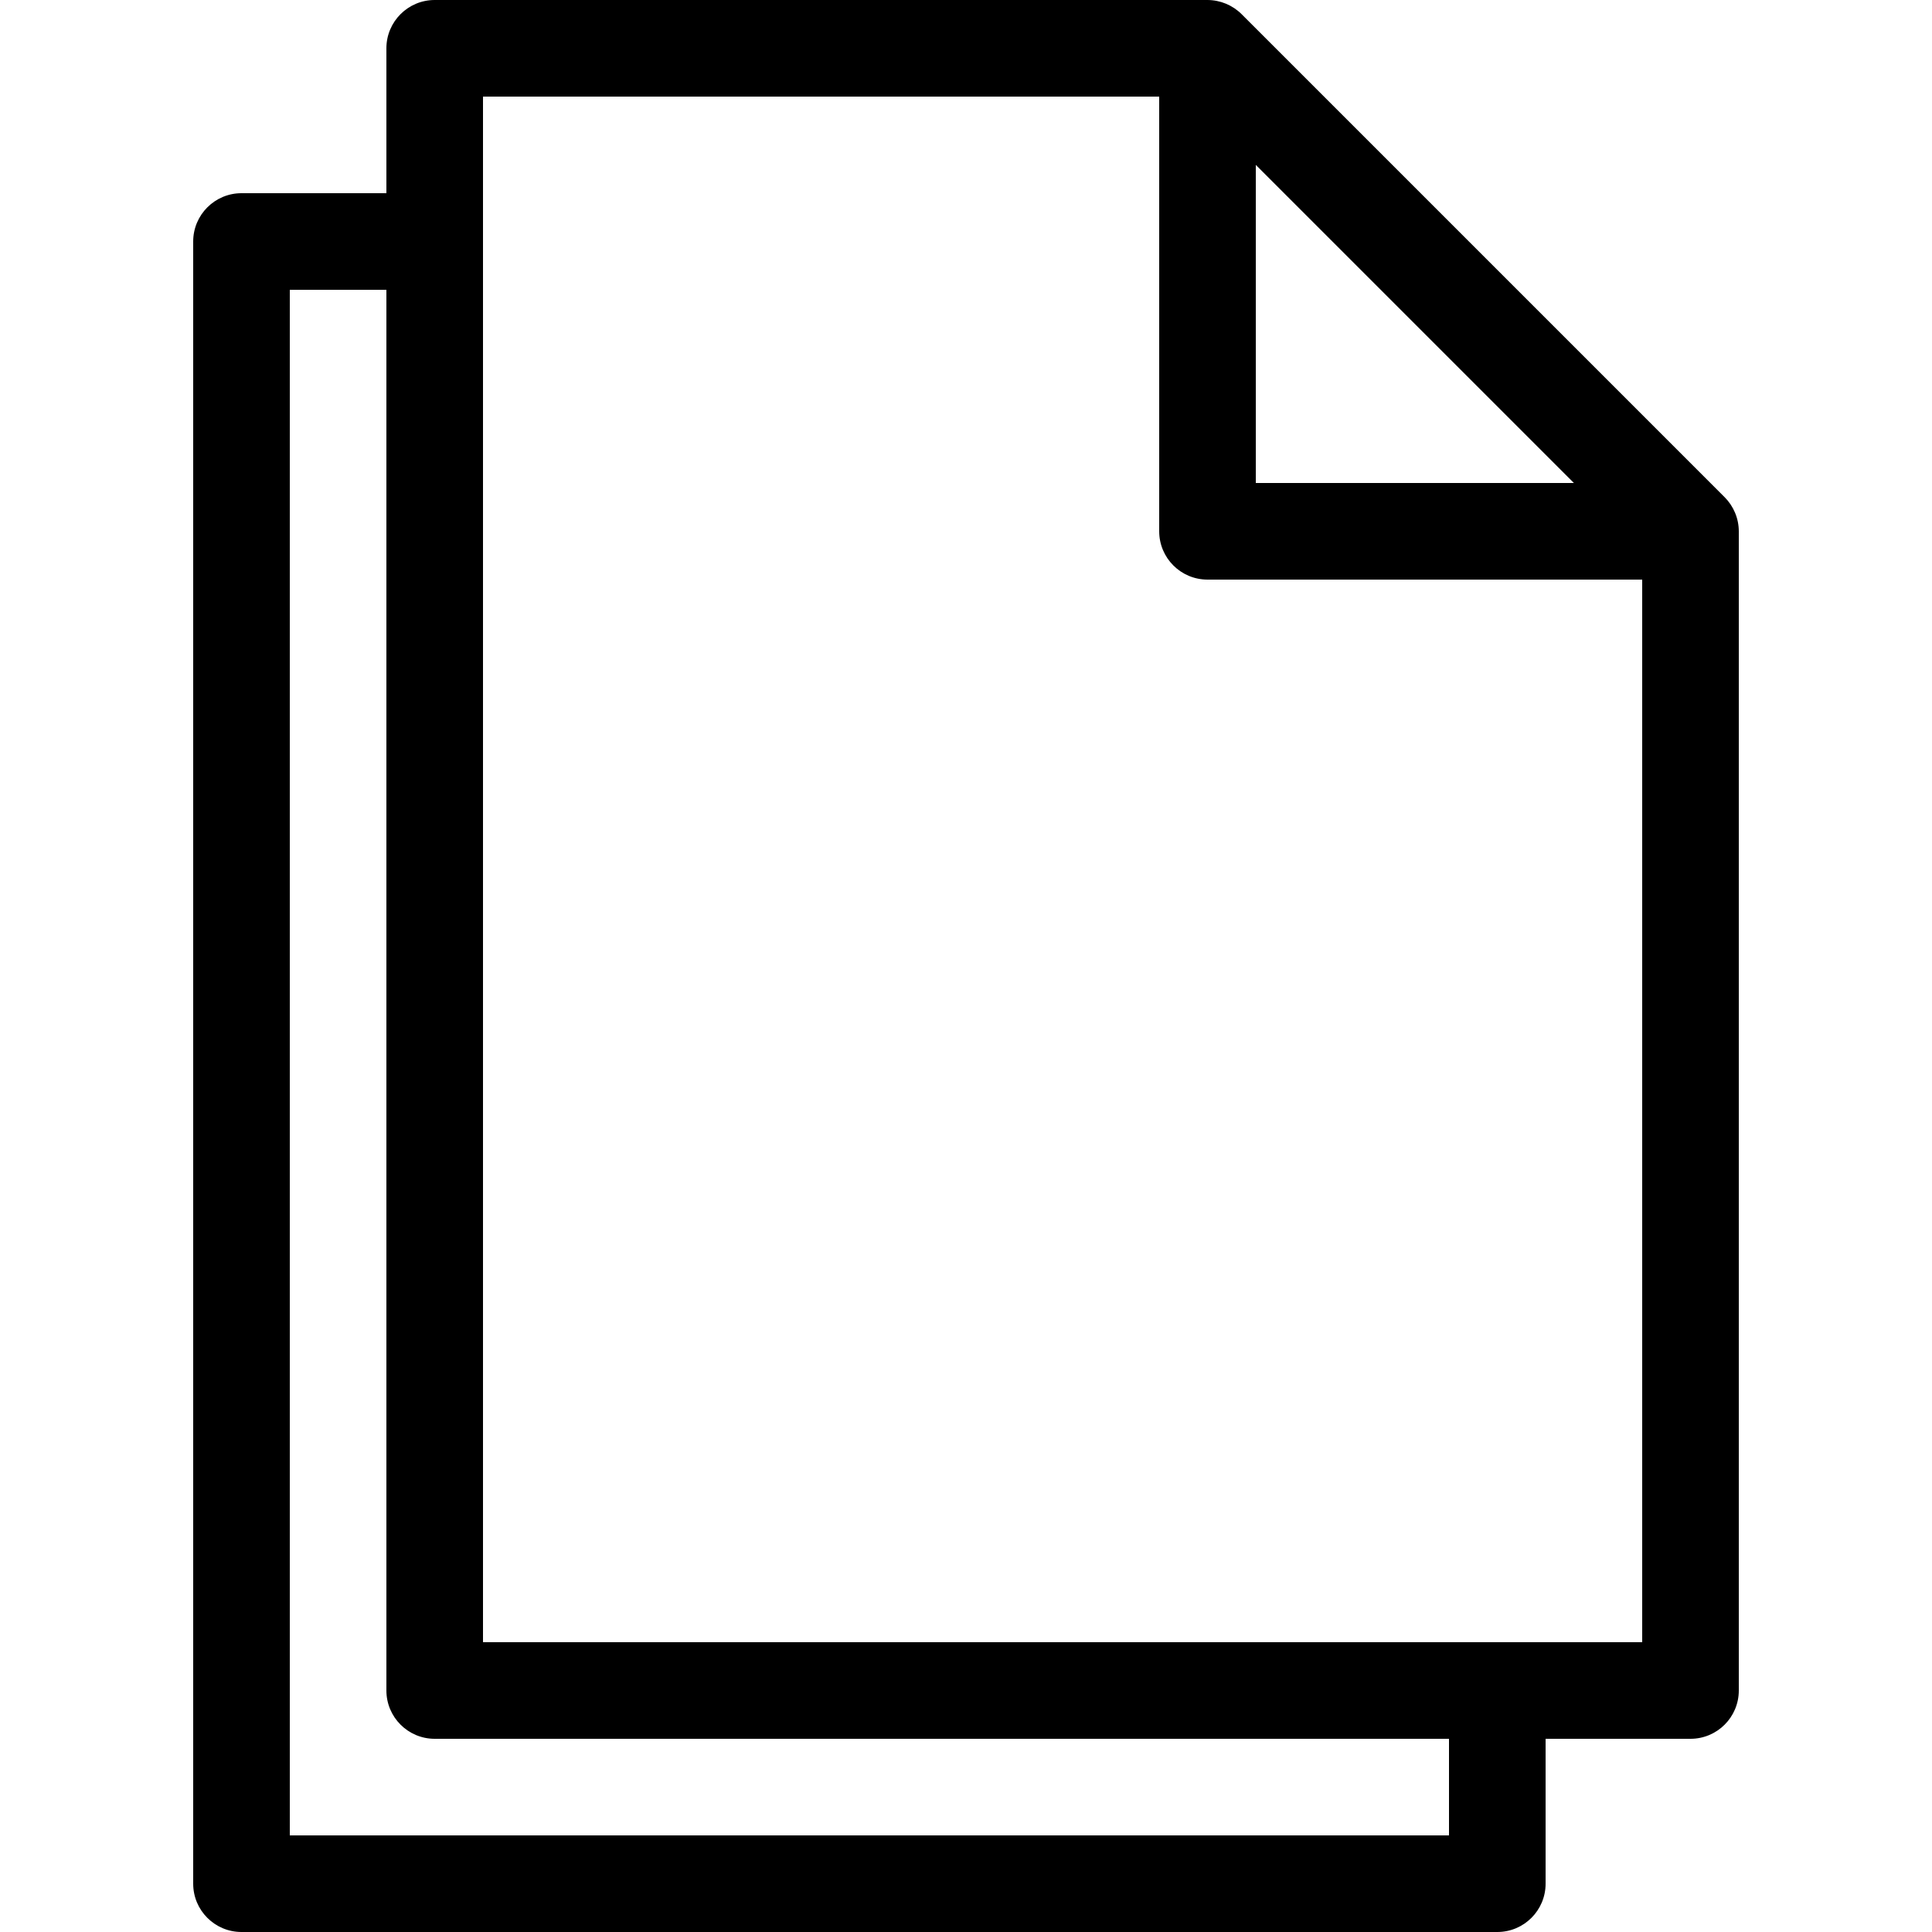
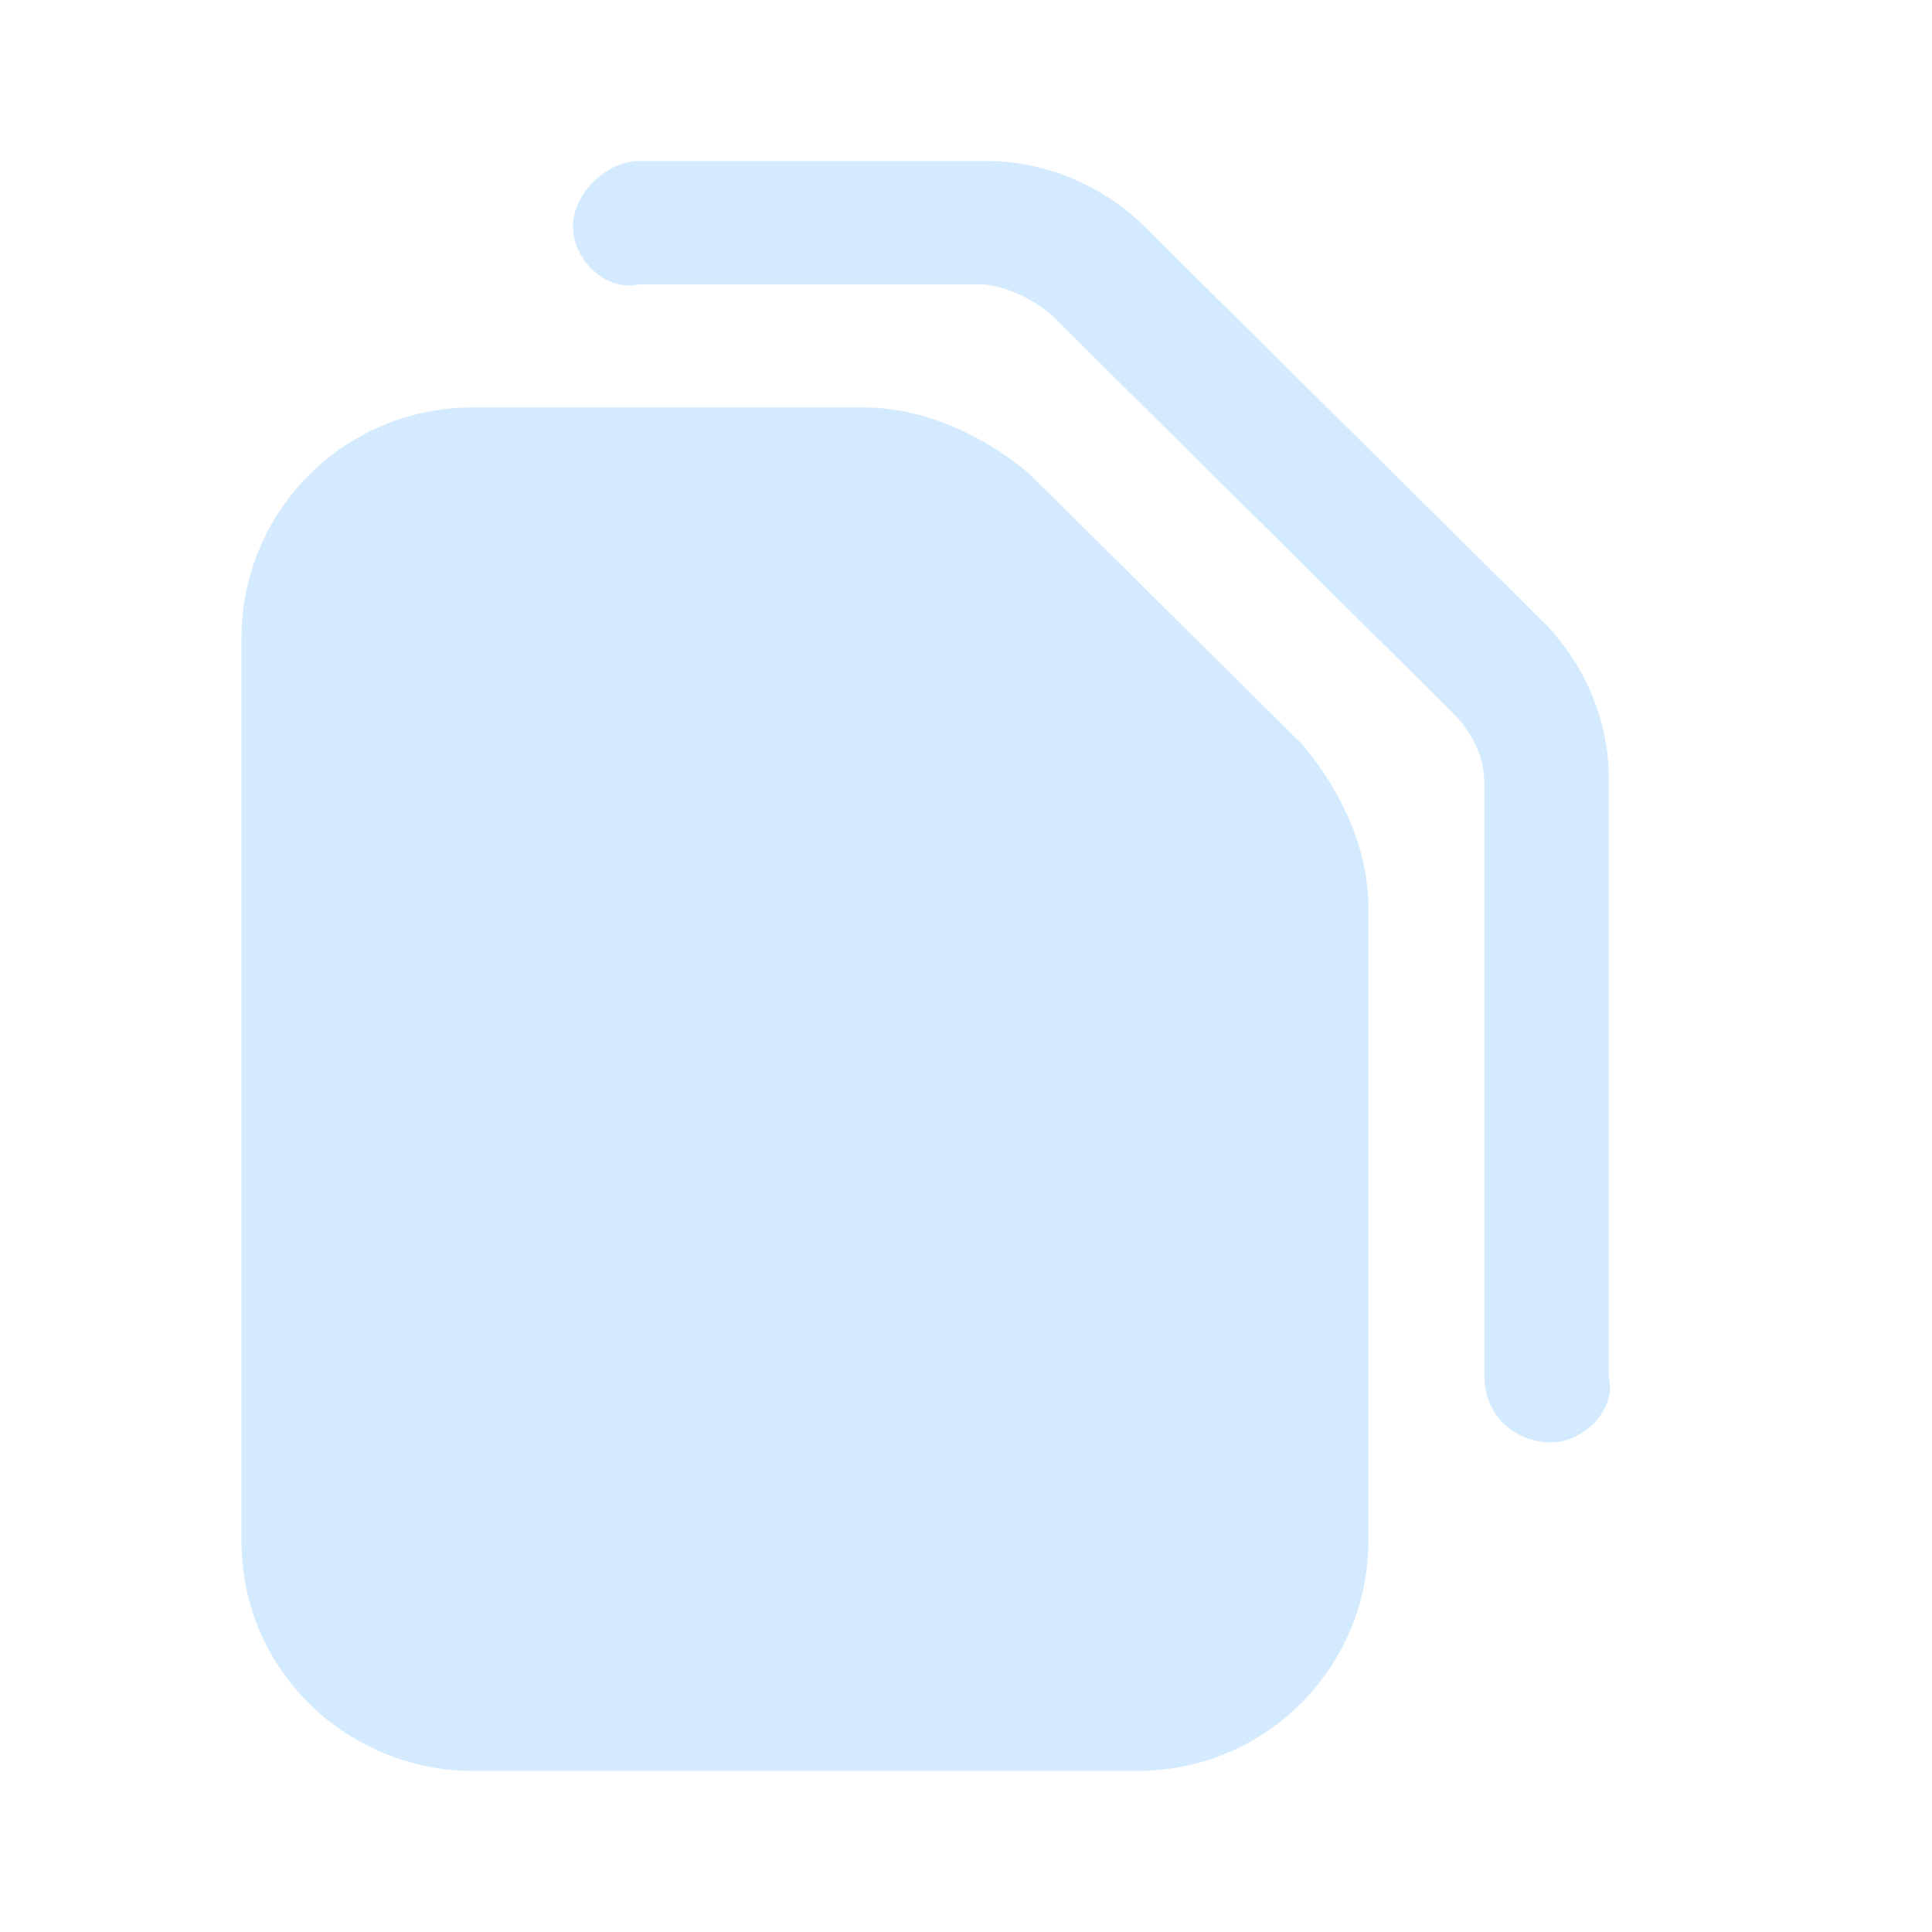
- <svg xmlns="http://www.w3.org/2000/svg" version="1.1" id="Layer_1" x="0px" y="0px" viewBox="0 0 426.667 426.667" style="enable-background:new 0 0 426.667 426.667;" xml:space="preserve">
-   <g>
-     <g>
-       <path d="M383.168,113.227c-0.537-1.284-1.319-2.451-2.304-3.435L274.197,3.125c-2.002-1.991-4.707-3.114-7.531-3.125H96    c-5.891,0-10.667,4.776-10.667,10.667v32h-32c-5.891,0-10.667,4.776-10.667,10.667V416c0,5.891,4.776,10.667,10.667,10.667    h277.333c5.891,0,10.667-4.776,10.667-10.667v-32h32c5.891,0,10.667-4.776,10.667-10.667v-256    C383.997,115.923,383.714,114.527,383.168,113.227z M277.333,36.416l70.251,70.251h-70.251V36.416z M320,405.333H64V64h21.333    v309.333C85.333,379.224,90.109,384,96,384h224V405.333z M362.667,362.667h-256V21.333H256v96c0,5.891,4.776,10.667,10.667,10.667    h96V362.667z" />
-     </g>
-   </g>
-   <g>
- </g>
-   <g>
- </g>
-   <g>
- </g>
-   <g>
- </g>
-   <g>
- </g>
-   <g>
- </g>
-   <g>
- </g>
-   <g>
- </g>
-   <g>
- </g>
-   <g>
- </g>
-   <g>
- </g>
-   <g>
- </g>
-   <g>
- </g>
-   <g>
- </g>
-   <g>
- </g>
+ <svg xmlns="http://www.w3.org/2000/svg" width="24px" height="24px" viewBox="0 0 24 24" fill="none">
+   <path d="M16.999 11.286V19.143C16.999 20.674 15.764 22 14.117 22H5.882C4.338 22 3 20.776 3 19.143V7.918C3 6.388 4.235 5.061 5.882 5.061H10.72C11.441 5.061 12.161 5.367 12.779 5.878L16.175 9.245C16.69 9.857 16.999 10.572 16.999 11.286Z" fill="#d4ebff" />
+   <path d="M19.264 17.918C18.852 17.918 18.44 17.612 18.44 17.102V9.755C18.44 9.449 18.337 9.143 18.028 8.837L13.088 3.939C12.882 3.735 12.47 3.531 12.161 3.531H7.941C7.529 3.633 7.117 3.225 7.117 2.816C7.117 2.408 7.529 2 7.941 2H12.264C12.985 2 13.705 2.306 14.22 2.816L19.16 7.714C19.675 8.225 19.984 8.939 19.984 9.653V17.102C20.087 17.51 19.675 17.918 19.264 17.918Z" fill="#d4ebff" />
</svg>
